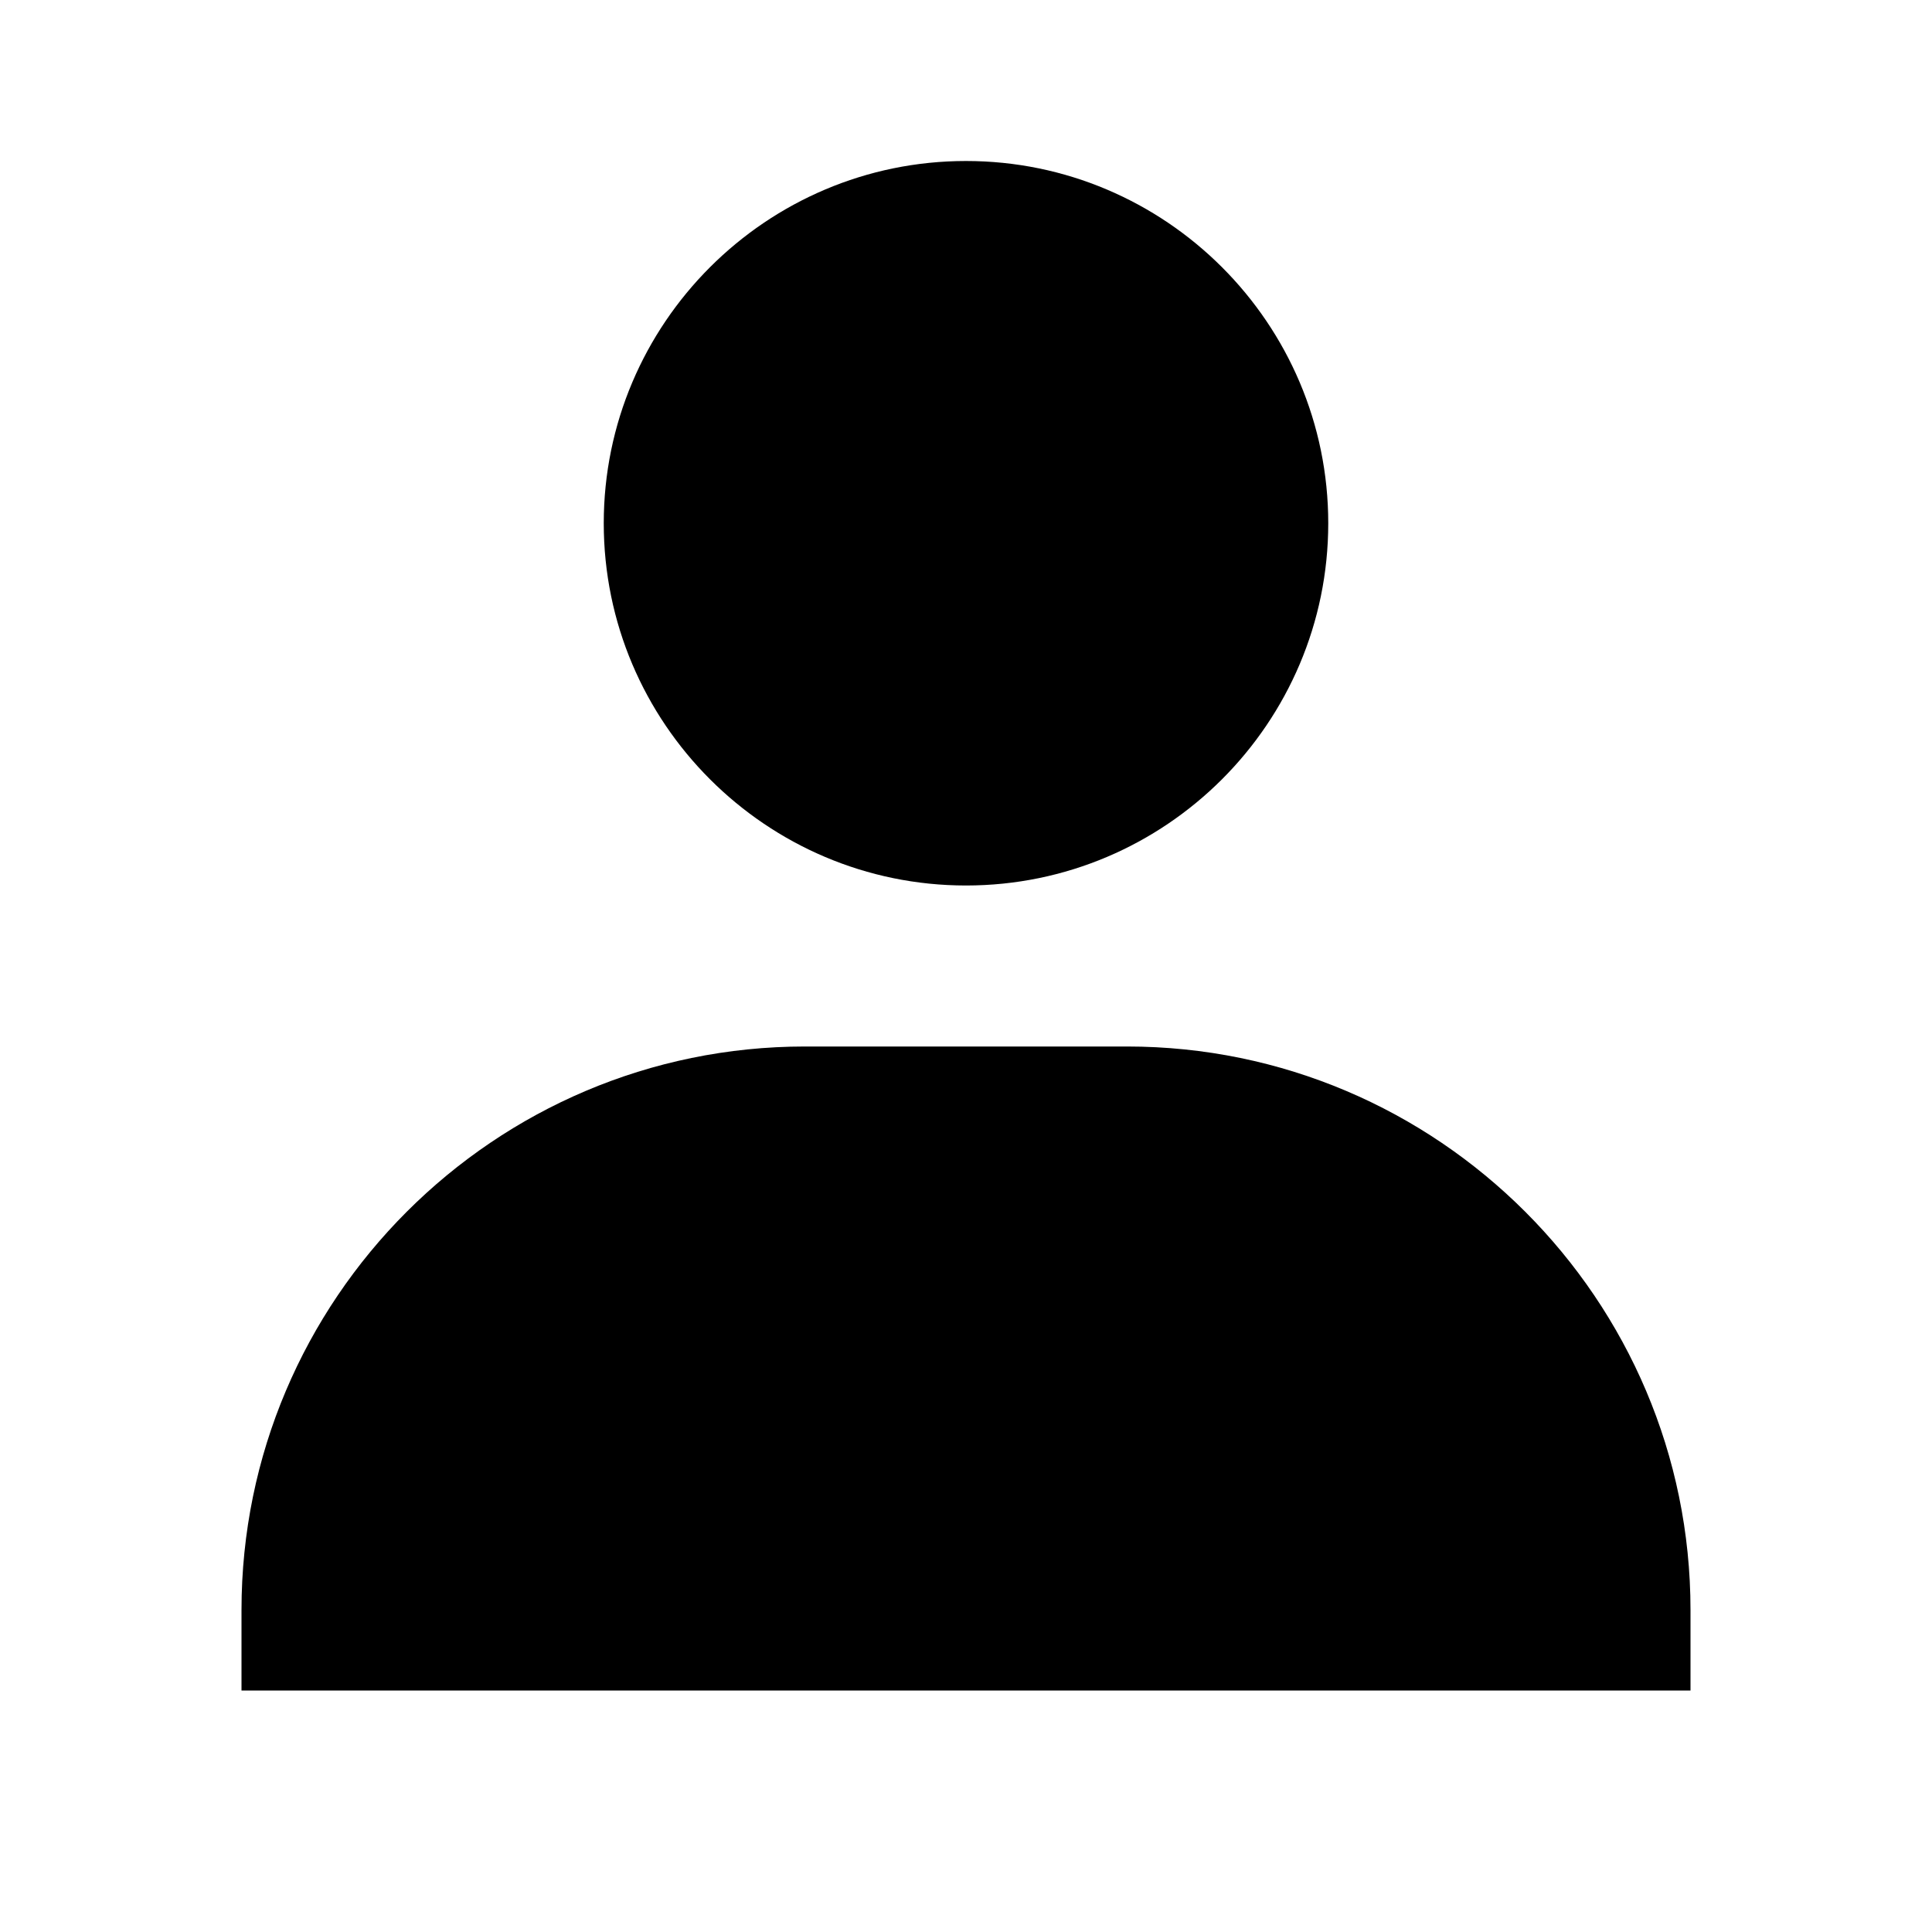
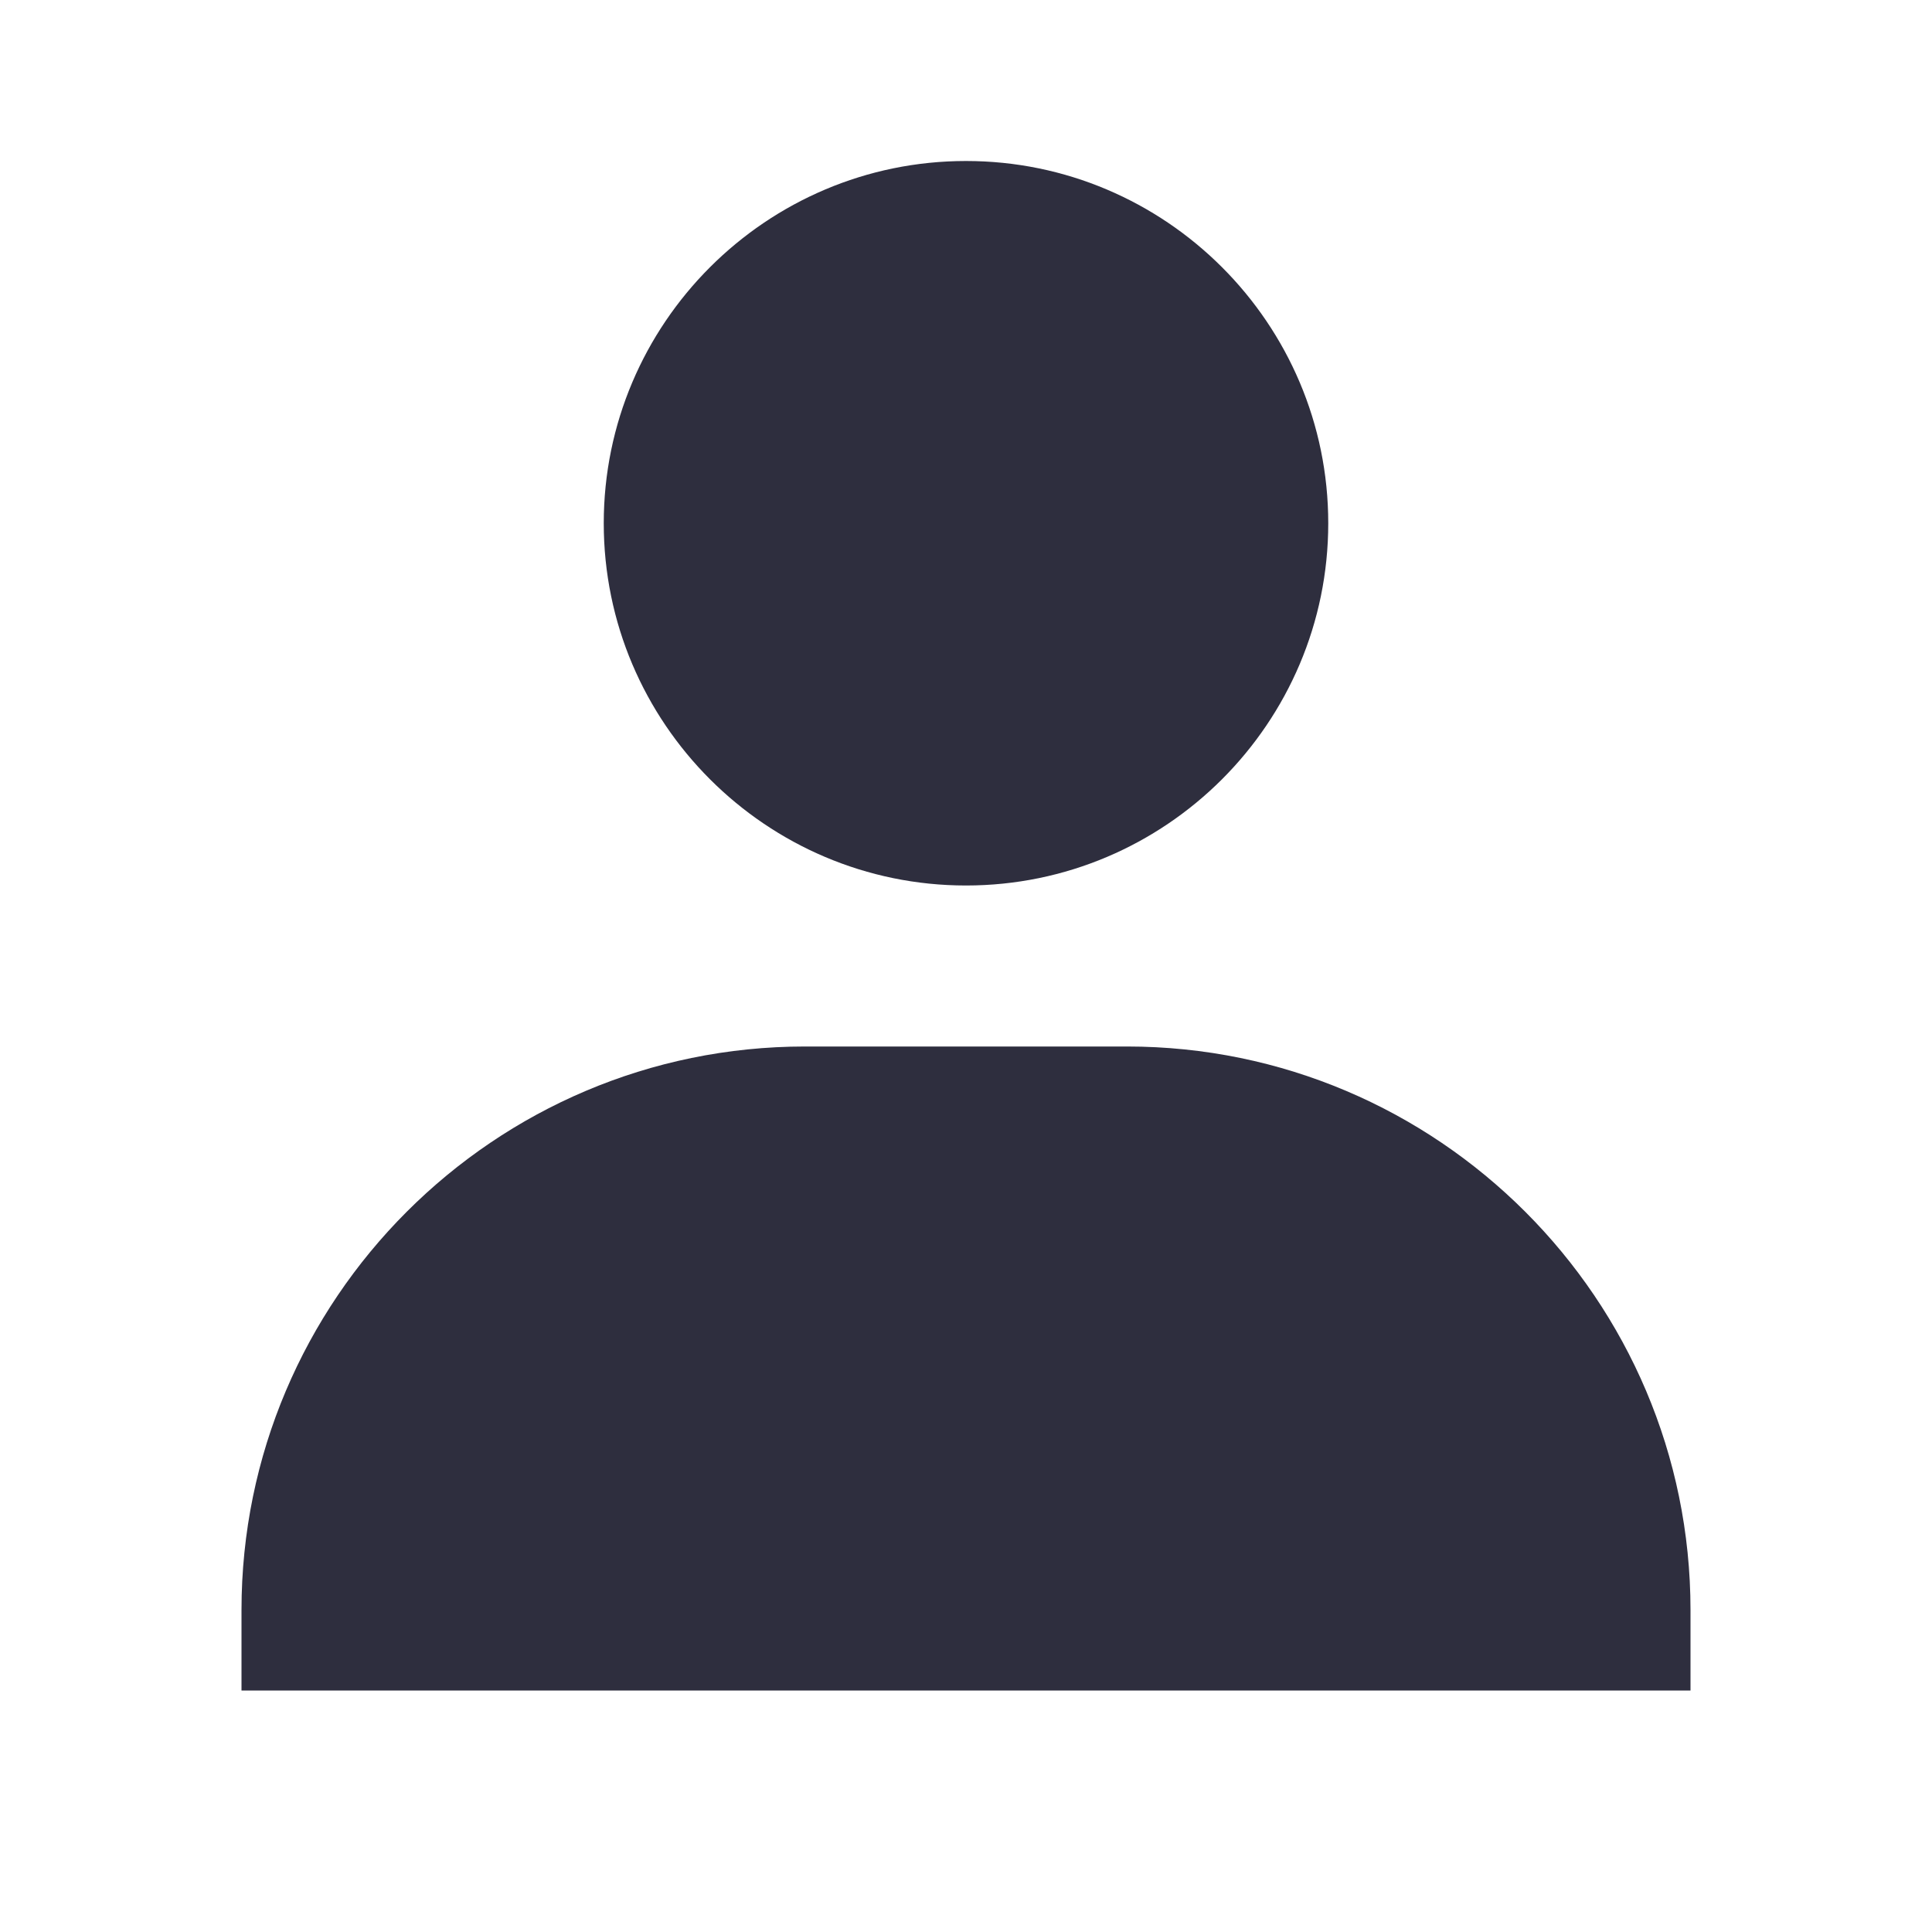
<svg xmlns="http://www.w3.org/2000/svg" width="24" height="24" viewBox="0 0 24 24" style="fill: rgba(0, 0, 0, 1);transform: ;msFilter:;">
-   <path d="M7.5 6.5C7.5 8.981 9.519 11 12 11s4.5-2.019 4.5-4.5S14.481 2 12 2 7.5 4.019 7.5 6.5zM20 21h1v-1c0-3.859-3.141-7-7-7h-4c-3.86 0-7 3.141-7 7v1h17z" />
+   <path d="M7.5 6.5C7.5 8.981 9.519 11 12 11s4.5-2.019 4.5-4.5S14.481 2 12 2 7.5 4.019 7.5 6.5zM20 21h1v-1c0-3.859-3.141-7-7-7h-4c-3.86 0-7 3.141-7 7v1h17z" fill="#2E2E3E" />
</svg>
